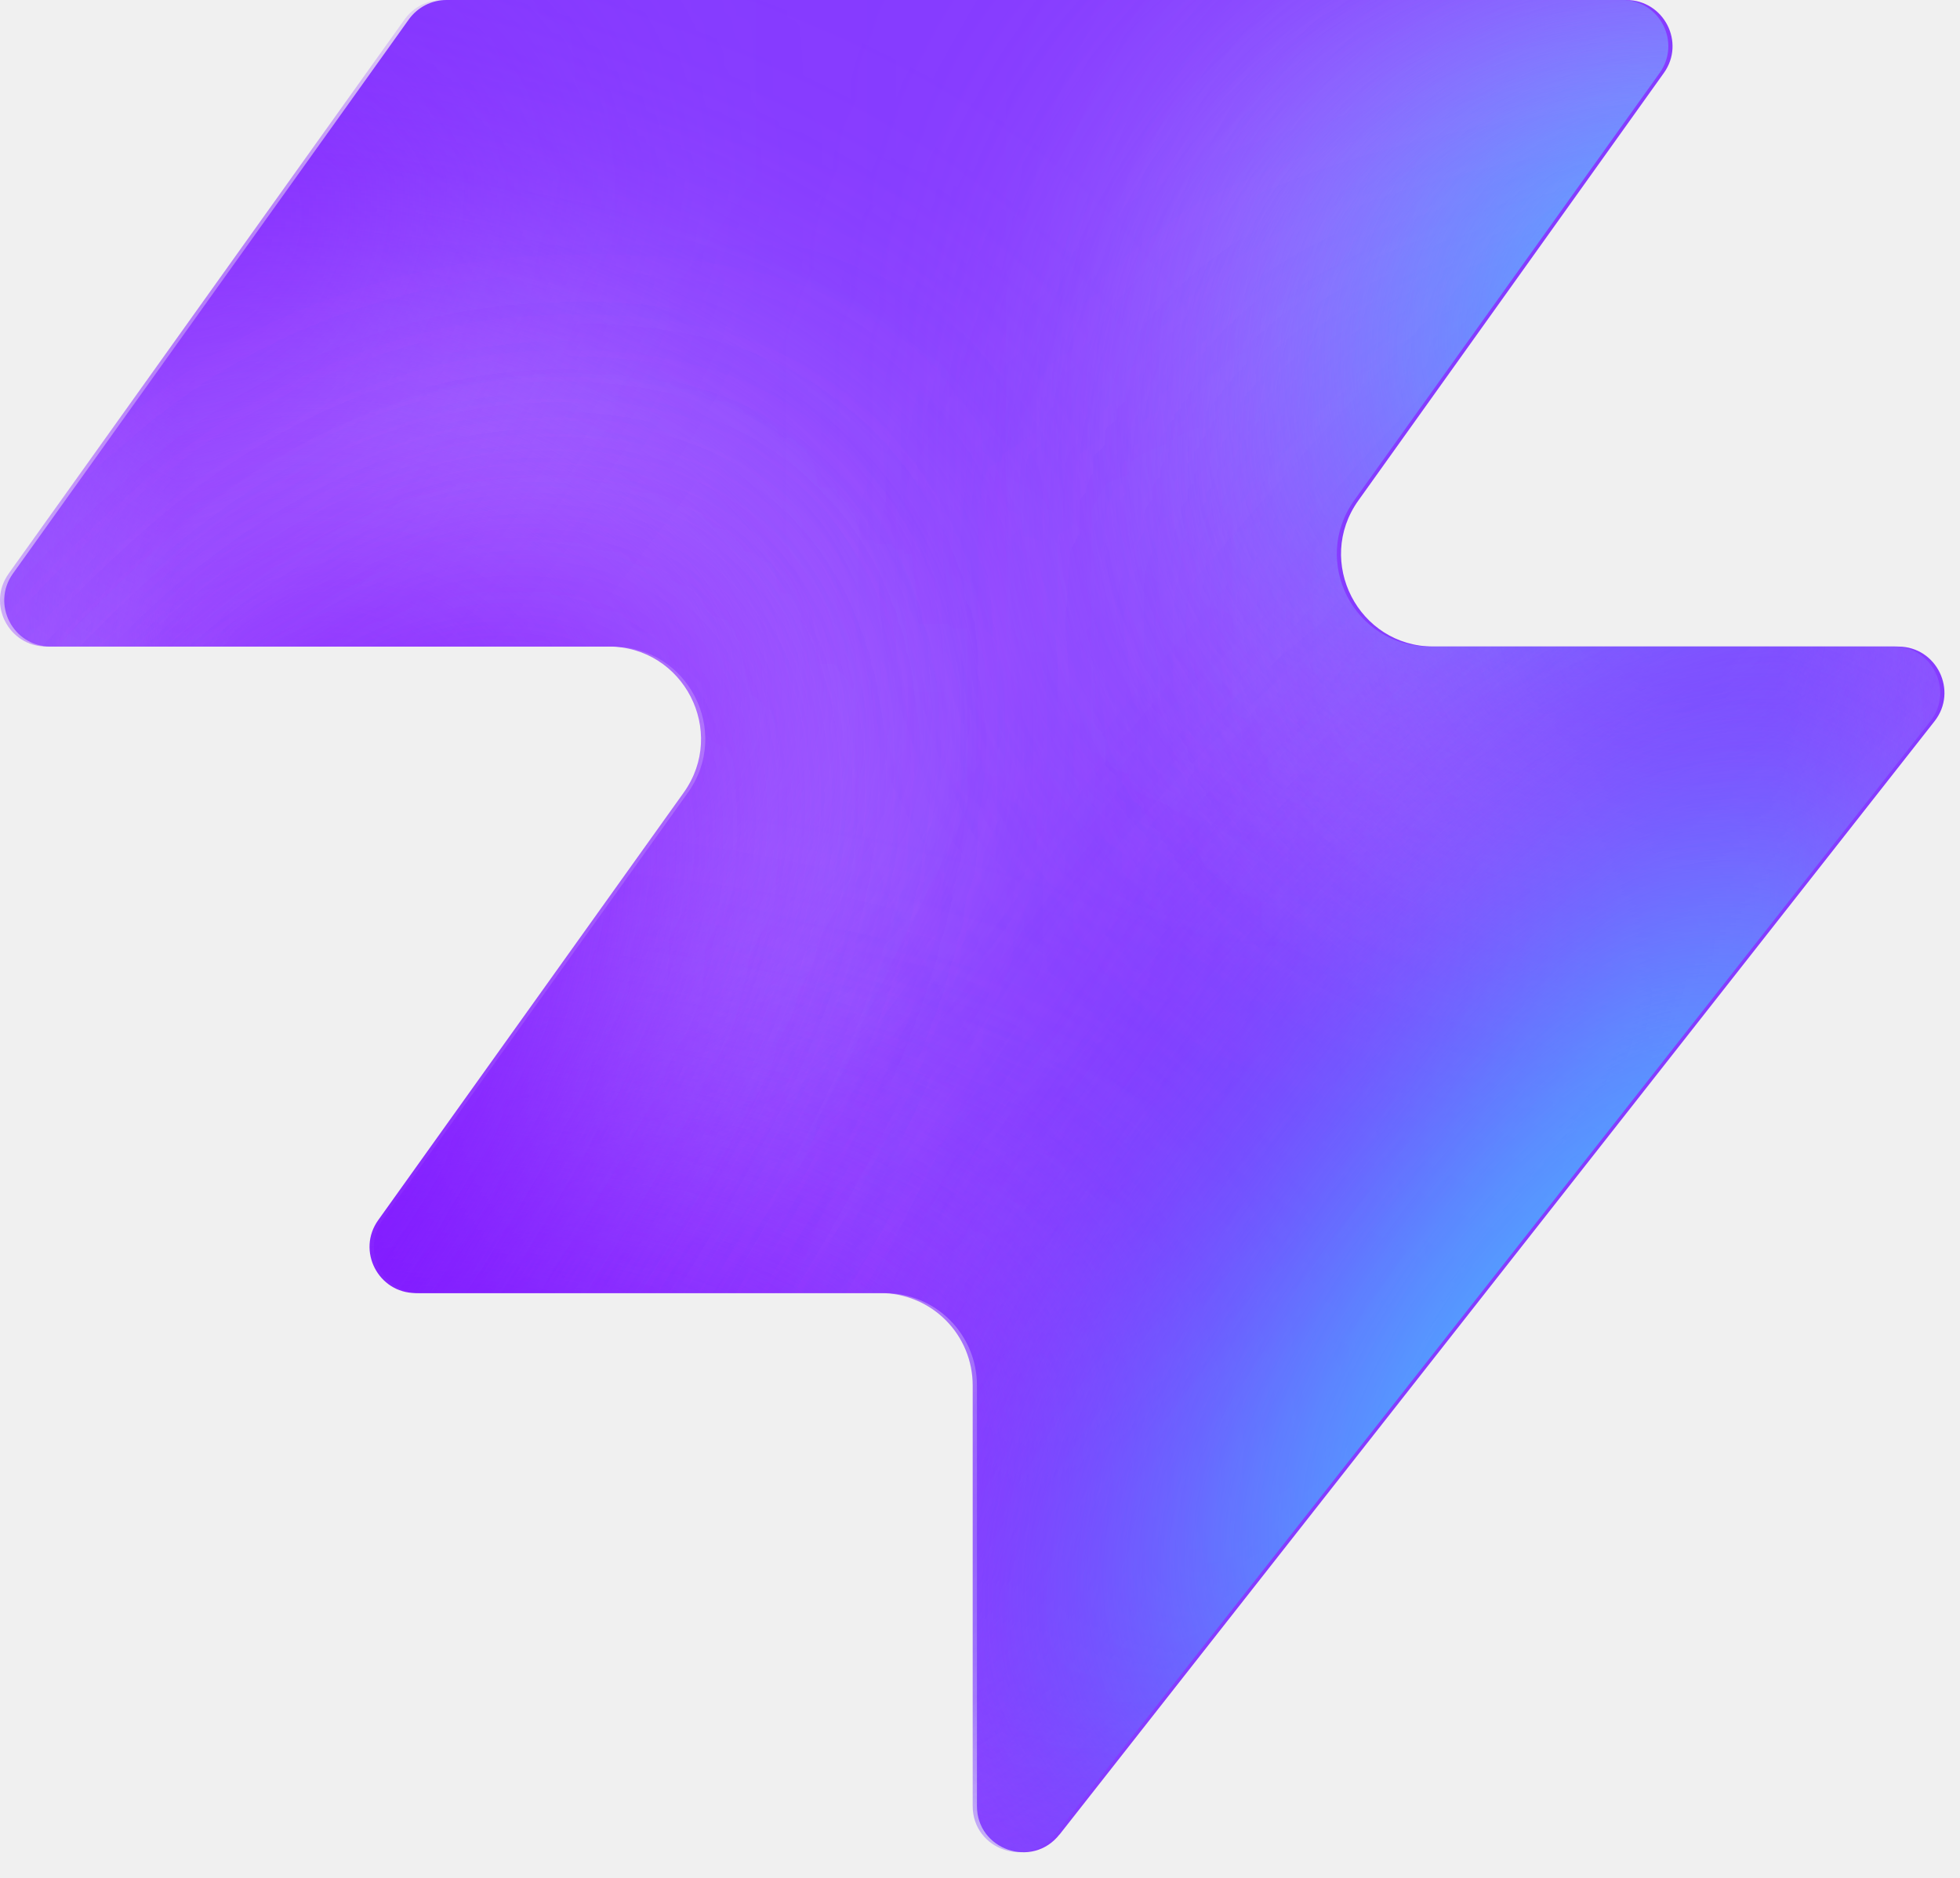
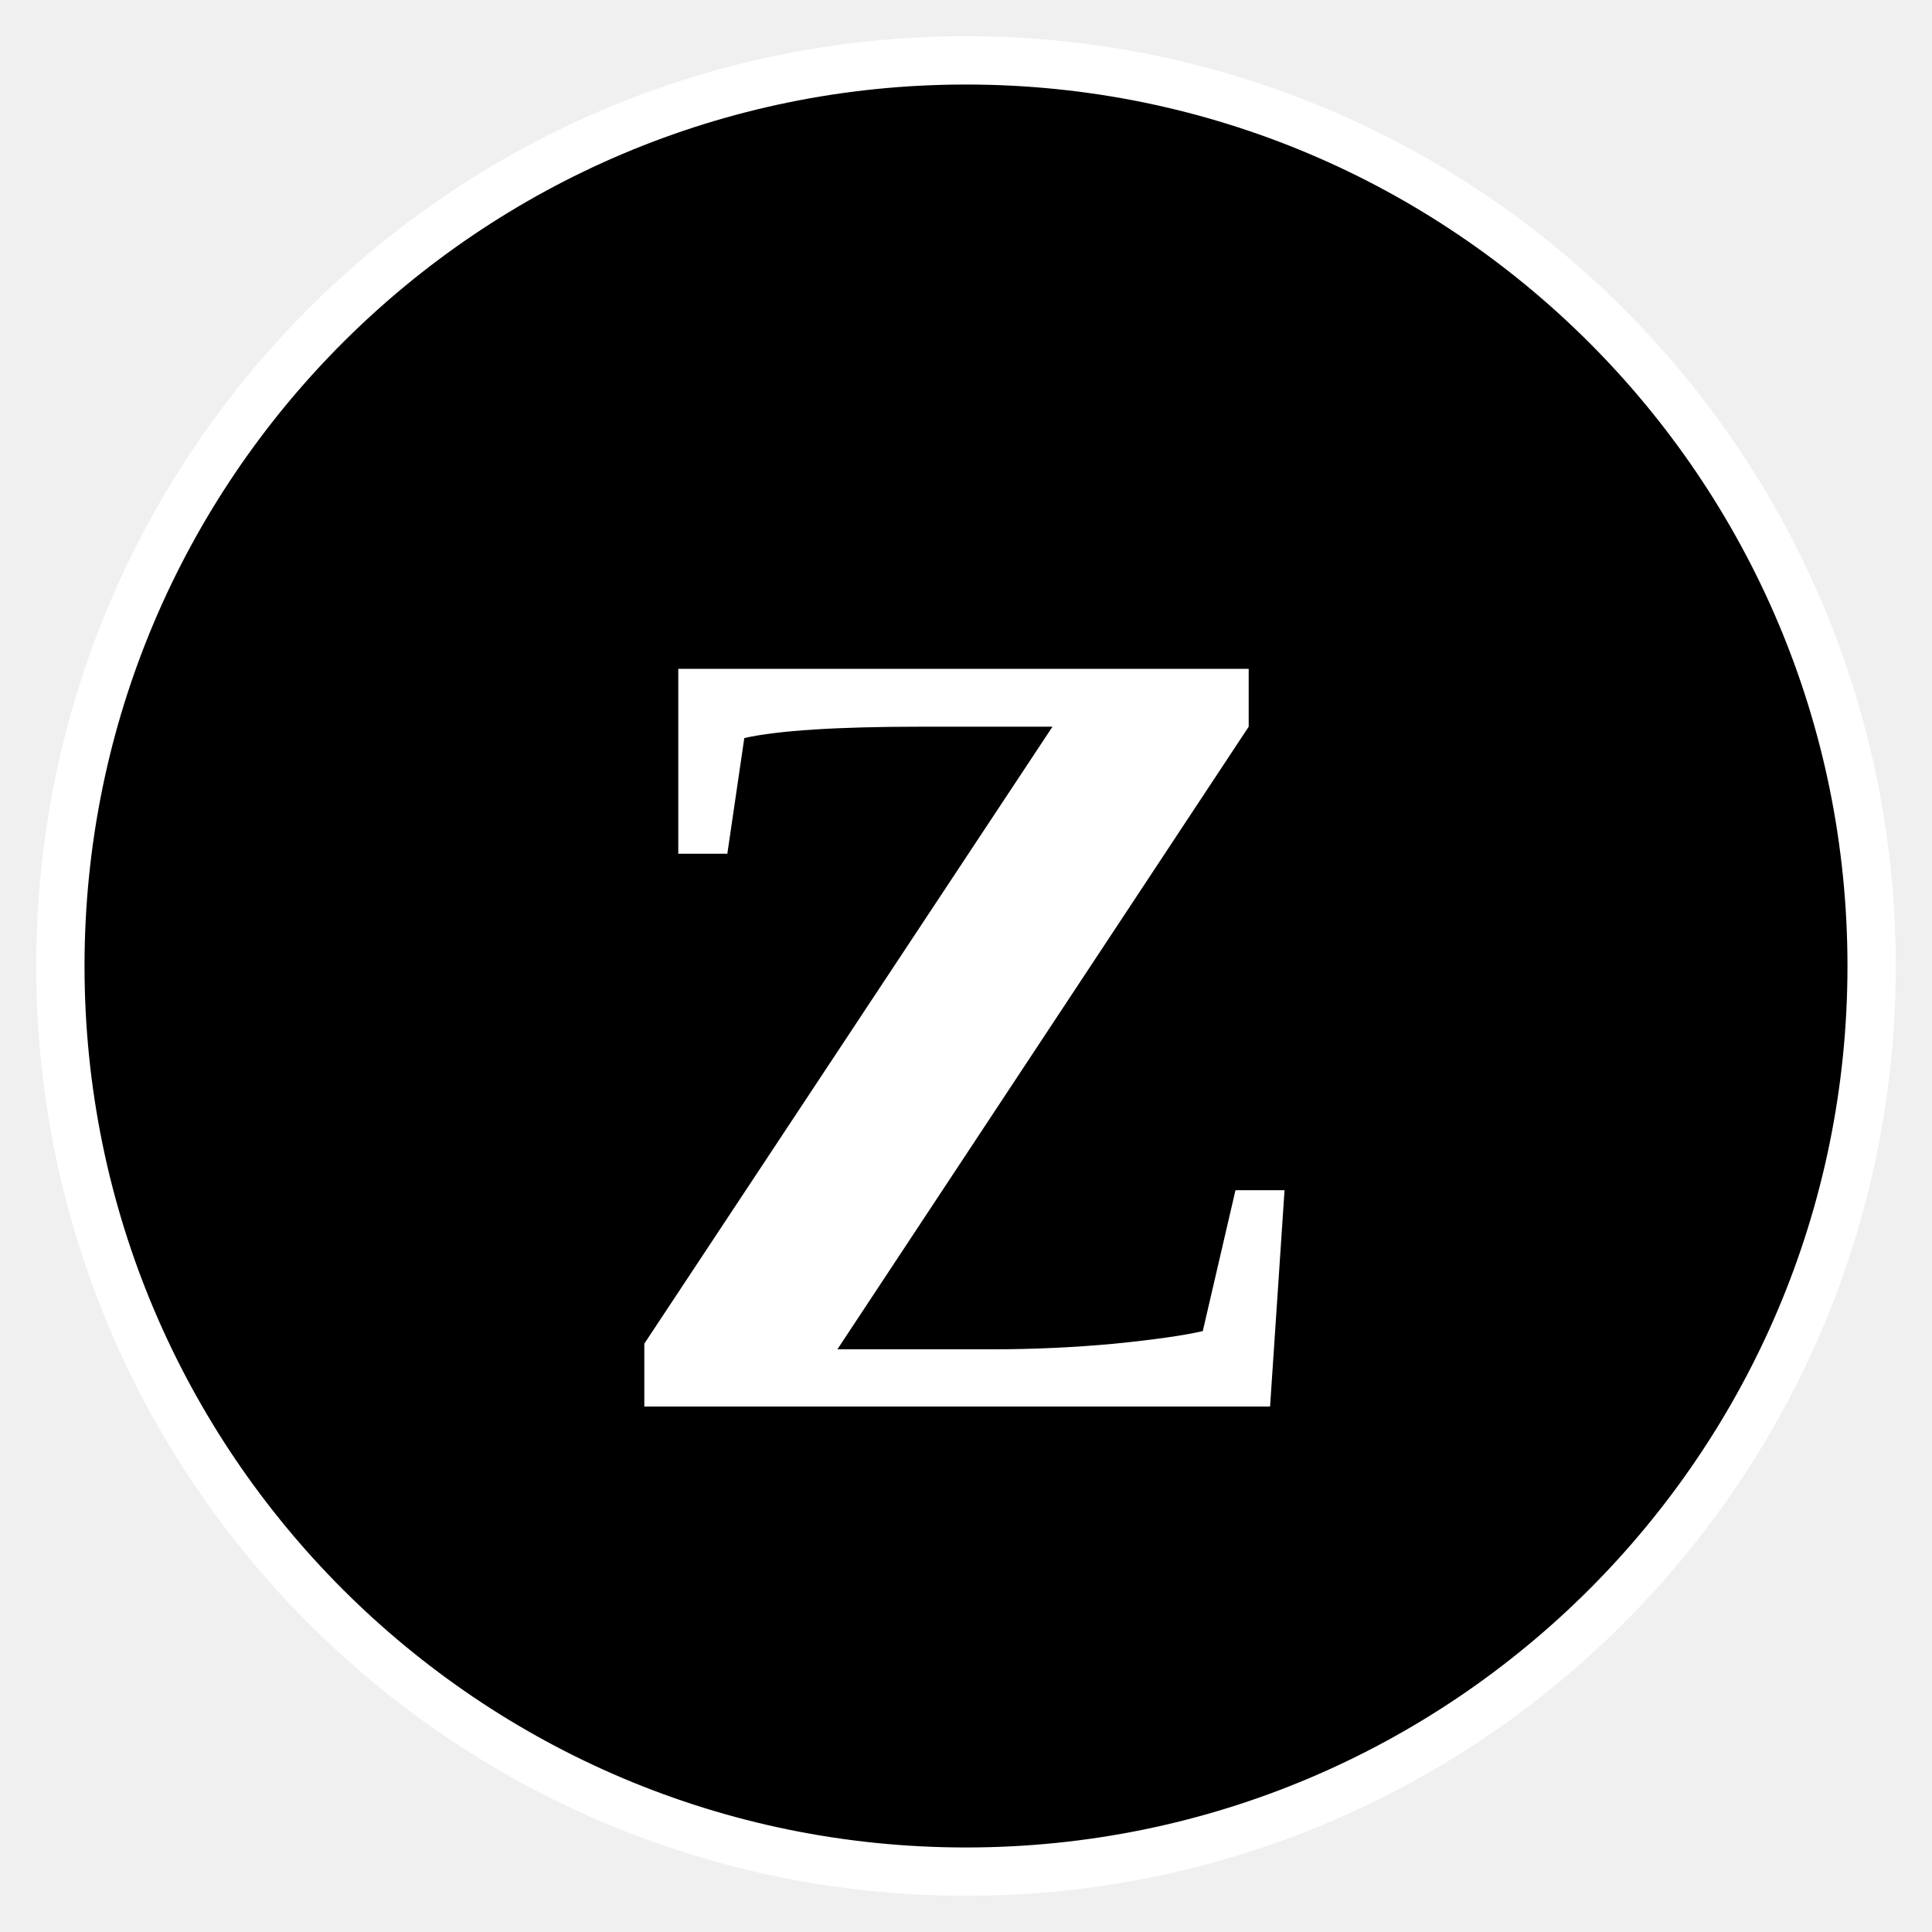
- <svg xmlns="http://www.w3.org/2000/svg" width="48" height="46" fill="none" viewBox="0 0 48 46">
-   <path fill="#863bff" d="M25.946 44.938c-.664.845-2.021.375-2.021-.698V33.937a2.26 2.26 0 0 0-2.262-2.262H10.287c-.92 0-1.456-1.04-.92-1.788l7.48-10.471c1.07-1.497 0-3.578-1.842-3.578H1.237c-.92 0-1.456-1.04-.92-1.788L10.013.474c.214-.297.556-.474.92-.474h28.894c.92 0 1.456 1.04.92 1.788l-7.48 10.471c-1.07 1.498 0 3.579 1.842 3.579h11.377c.943 0 1.473 1.088.89 1.83L25.947 44.94z" style="fill:#863bff;fill:color(display-p3 .525 .23 1);fill-opacity:1" />
-   <mask id="a" width="48" height="46" x="0" y="0" maskUnits="userSpaceOnUse" style="mask-type:alpha">
-     <path fill="#000" d="M25.842 44.938c-.664.844-2.021.375-2.021-.698V33.937a2.26 2.26 0 0 0-2.262-2.262H10.183c-.92 0-1.456-1.04-.92-1.788l7.48-10.471c1.07-1.498 0-3.579-1.842-3.579H1.133c-.92 0-1.456-1.04-.92-1.787L9.91.473c.214-.297.556-.474.92-.474h28.894c.92 0 1.456 1.04.92 1.788l-7.48 10.471c-1.07 1.498 0 3.578 1.842 3.578h11.377c.943 0 1.473 1.088.89 1.832L25.843 44.94z" style="fill:#000;fill-opacity:1" />
-   </mask>
-   <g mask="url(#a)">
-     <g filter="url(#b)">
-       <ellipse cx="5.508" cy="14.704" fill="#ede6ff" rx="5.508" ry="14.704" style="fill:#ede6ff;fill:color(display-p3 .927 .903 1);fill-opacity:1" transform="matrix(.00324 1 1 -.00324 -4.47 31.516)" />
-     </g>
-     <g filter="url(#c)">
-       <ellipse cx="10.399" cy="29.851" fill="#ede6ff" rx="10.399" ry="29.851" style="fill:#ede6ff;fill:color(display-p3 .927 .903 1);fill-opacity:1" transform="matrix(.00324 1 1 -.00324 -39.328 7.883)" />
-     </g>
-     <g filter="url(#d)">
-       <ellipse cx="5.508" cy="30.487" fill="#7e14ff" rx="5.508" ry="30.487" style="fill:#7e14ff;fill:color(display-p3 .492 .077 1);fill-opacity:1" transform="rotate(89.814 -25.913 -14.639)scale(1 -1)" />
-     </g>
-     <g filter="url(#e)">
-       <ellipse cx="5.508" cy="30.599" fill="#7e14ff" rx="5.508" ry="30.599" style="fill:#7e14ff;fill:color(display-p3 .492 .077 1);fill-opacity:1" transform="rotate(89.814 -32.644 -3.334)scale(1 -1)" />
-     </g>
-     <g filter="url(#f)">
-       <ellipse cx="5.508" cy="30.599" fill="#7e14ff" rx="5.508" ry="30.599" style="fill:#7e14ff;fill:color(display-p3 .492 .077 1);fill-opacity:1" transform="matrix(.00324 1 1 -.00324 -34.34 30.47)" />
-     </g>
-     <g filter="url(#g)">
-       <ellipse cx="14.072" cy="22.078" fill="#ede6ff" rx="14.072" ry="22.078" style="fill:#ede6ff;fill:color(display-p3 .927 .903 1);fill-opacity:1" transform="rotate(93.35 24.506 48.493)scale(-1 1)" />
-     </g>
-     <g filter="url(#h)">
-       <ellipse cx="3.47" cy="21.501" fill="#7e14ff" rx="3.47" ry="21.501" style="fill:#7e14ff;fill:color(display-p3 .492 .077 1);fill-opacity:1" transform="rotate(89.009 28.708 47.59)scale(-1 1)" />
-     </g>
-     <g filter="url(#i)">
-       <ellipse cx="3.47" cy="21.501" fill="#7e14ff" rx="3.47" ry="21.501" style="fill:#7e14ff;fill:color(display-p3 .492 .077 1);fill-opacity:1" transform="rotate(89.009 28.708 47.59)scale(-1 1)" />
-     </g>
-     <g filter="url(#j)">
-       <ellipse cx=".387" cy="8.972" fill="#7e14ff" rx="4.407" ry="29.108" style="fill:#7e14ff;fill:color(display-p3 .492 .077 1);fill-opacity:1" transform="rotate(39.51 .387 8.972)" />
-     </g>
-     <g filter="url(#k)">
-       <ellipse cx="47.523" cy="-6.092" fill="#7e14ff" rx="4.407" ry="29.108" style="fill:#7e14ff;fill:color(display-p3 .492 .077 1);fill-opacity:1" transform="rotate(37.892 47.523 -6.092)" />
-     </g>
-     <g filter="url(#l)">
-       <ellipse cx="41.412" cy="6.333" fill="#47bfff" rx="5.971" ry="9.665" style="fill:#47bfff;fill:color(display-p3 .28 .748 1);fill-opacity:1" transform="rotate(37.892 41.412 6.333)" />
-     </g>
-     <g filter="url(#m)">
-       <ellipse cx="-1.879" cy="38.332" fill="#7e14ff" rx="4.407" ry="29.108" style="fill:#7e14ff;fill:color(display-p3 .492 .077 1);fill-opacity:1" transform="rotate(37.892 -1.88 38.332)" />
-     </g>
-     <g filter="url(#n)">
-       <ellipse cx="-1.879" cy="38.332" fill="#7e14ff" rx="4.407" ry="29.108" style="fill:#7e14ff;fill:color(display-p3 .492 .077 1);fill-opacity:1" transform="rotate(37.892 -1.88 38.332)" />
-     </g>
-     <g filter="url(#o)">
-       <ellipse cx="35.651" cy="29.907" fill="#7e14ff" rx="4.407" ry="29.108" style="fill:#7e14ff;fill:color(display-p3 .492 .077 1);fill-opacity:1" transform="rotate(37.892 35.651 29.907)" />
-     </g>
-     <g filter="url(#p)">
-       <ellipse cx="38.418" cy="32.4" fill="#47bfff" rx="5.971" ry="15.297" style="fill:#47bfff;fill:color(display-p3 .28 .748 1);fill-opacity:1" transform="rotate(37.892 38.418 32.4)" />
-     </g>
-   </g>
-   <defs>
-     <filter id="b" width="60.045" height="41.654" x="-19.77" y="16.149" color-interpolation-filters="sRGB" filterUnits="userSpaceOnUse">
-       <feFlood flood-opacity="0" result="BackgroundImageFix" />
-       <feBlend in="SourceGraphic" in2="BackgroundImageFix" result="shape" />
-       <feGaussianBlur result="effect1_foregroundBlur_2002_17158" stdDeviation="7.659" />
-     </filter>
-     <filter id="c" width="90.34" height="51.437" x="-54.613" y="-7.533" color-interpolation-filters="sRGB" filterUnits="userSpaceOnUse">
-       <feFlood flood-opacity="0" result="BackgroundImageFix" />
-       <feBlend in="SourceGraphic" in2="BackgroundImageFix" result="shape" />
-       <feGaussianBlur result="effect1_foregroundBlur_2002_17158" stdDeviation="7.659" />
-     </filter>
-     <filter id="d" width="79.355" height="29.4" x="-49.64" y="2.03" color-interpolation-filters="sRGB" filterUnits="userSpaceOnUse">
-       <feFlood flood-opacity="0" result="BackgroundImageFix" />
-       <feBlend in="SourceGraphic" in2="BackgroundImageFix" result="shape" />
-       <feGaussianBlur result="effect1_foregroundBlur_2002_17158" stdDeviation="4.596" />
-     </filter>
-     <filter id="e" width="79.579" height="29.4" x="-45.045" y="20.029" color-interpolation-filters="sRGB" filterUnits="userSpaceOnUse">
-       <feFlood flood-opacity="0" result="BackgroundImageFix" />
-       <feBlend in="SourceGraphic" in2="BackgroundImageFix" result="shape" />
-       <feGaussianBlur result="effect1_foregroundBlur_2002_17158" stdDeviation="4.596" />
-     </filter>
-     <filter id="f" width="79.579" height="29.4" x="-43.513" y="21.178" color-interpolation-filters="sRGB" filterUnits="userSpaceOnUse">
-       <feFlood flood-opacity="0" result="BackgroundImageFix" />
-       <feBlend in="SourceGraphic" in2="BackgroundImageFix" result="shape" />
-       <feGaussianBlur result="effect1_foregroundBlur_2002_17158" stdDeviation="4.596" />
-     </filter>
-     <filter id="g" width="74.749" height="58.852" x="15.756" y="-17.901" color-interpolation-filters="sRGB" filterUnits="userSpaceOnUse">
-       <feFlood flood-opacity="0" result="BackgroundImageFix" />
-       <feBlend in="SourceGraphic" in2="BackgroundImageFix" result="shape" />
-       <feGaussianBlur result="effect1_foregroundBlur_2002_17158" stdDeviation="7.659" />
-     </filter>
-     <filter id="h" width="61.377" height="25.362" x="23.548" y="2.284" color-interpolation-filters="sRGB" filterUnits="userSpaceOnUse">
-       <feFlood flood-opacity="0" result="BackgroundImageFix" />
-       <feBlend in="SourceGraphic" in2="BackgroundImageFix" result="shape" />
-       <feGaussianBlur result="effect1_foregroundBlur_2002_17158" stdDeviation="4.596" />
-     </filter>
-     <filter id="i" width="61.377" height="25.362" x="23.548" y="2.284" color-interpolation-filters="sRGB" filterUnits="userSpaceOnUse">
-       <feFlood flood-opacity="0" result="BackgroundImageFix" />
-       <feBlend in="SourceGraphic" in2="BackgroundImageFix" result="shape" />
-       <feGaussianBlur result="effect1_foregroundBlur_2002_17158" stdDeviation="4.596" />
-     </filter>
-     <filter id="j" width="56.045" height="63.649" x="-27.636" y="-22.853" color-interpolation-filters="sRGB" filterUnits="userSpaceOnUse">
-       <feFlood flood-opacity="0" result="BackgroundImageFix" />
-       <feBlend in="SourceGraphic" in2="BackgroundImageFix" result="shape" />
-       <feGaussianBlur result="effect1_foregroundBlur_2002_17158" stdDeviation="4.596" />
-     </filter>
-     <filter id="k" width="54.814" height="64.646" x="20.116" y="-38.415" color-interpolation-filters="sRGB" filterUnits="userSpaceOnUse">
-       <feFlood flood-opacity="0" result="BackgroundImageFix" />
-       <feBlend in="SourceGraphic" in2="BackgroundImageFix" result="shape" />
-       <feGaussianBlur result="effect1_foregroundBlur_2002_17158" stdDeviation="4.596" />
-     </filter>
-     <filter id="l" width="33.541" height="35.313" x="24.641" y="-11.323" color-interpolation-filters="sRGB" filterUnits="userSpaceOnUse">
-       <feFlood flood-opacity="0" result="BackgroundImageFix" />
-       <feBlend in="SourceGraphic" in2="BackgroundImageFix" result="shape" />
-       <feGaussianBlur result="effect1_foregroundBlur_2002_17158" stdDeviation="4.596" />
-     </filter>
-     <filter id="m" width="54.814" height="64.646" x="-29.286" y="6.009" color-interpolation-filters="sRGB" filterUnits="userSpaceOnUse">
-       <feFlood flood-opacity="0" result="BackgroundImageFix" />
-       <feBlend in="SourceGraphic" in2="BackgroundImageFix" result="shape" />
-       <feGaussianBlur result="effect1_foregroundBlur_2002_17158" stdDeviation="4.596" />
-     </filter>
-     <filter id="n" width="54.814" height="64.646" x="-29.286" y="6.009" color-interpolation-filters="sRGB" filterUnits="userSpaceOnUse">
-       <feFlood flood-opacity="0" result="BackgroundImageFix" />
-       <feBlend in="SourceGraphic" in2="BackgroundImageFix" result="shape" />
-       <feGaussianBlur result="effect1_foregroundBlur_2002_17158" stdDeviation="4.596" />
-     </filter>
-     <filter id="o" width="54.814" height="64.646" x="8.244" y="-2.416" color-interpolation-filters="sRGB" filterUnits="userSpaceOnUse">
-       <feFlood flood-opacity="0" result="BackgroundImageFix" />
-       <feBlend in="SourceGraphic" in2="BackgroundImageFix" result="shape" />
-       <feGaussianBlur result="effect1_foregroundBlur_2002_17158" stdDeviation="4.596" />
-     </filter>
-     <filter id="p" width="39.409" height="43.623" x="18.713" y="10.588" color-interpolation-filters="sRGB" filterUnits="userSpaceOnUse">
-       <feFlood flood-opacity="0" result="BackgroundImageFix" />
-       <feBlend in="SourceGraphic" in2="BackgroundImageFix" result="shape" />
-       <feGaussianBlur result="effect1_foregroundBlur_2002_17158" stdDeviation="4.596" />
-     </filter>
-   </defs>
+ <svg xmlns="http://www.w3.org/2000/svg" viewBox="0 0 48 48" width="100%" height="100%">
+   <circle cx="24" cy="24" r="22.5" fill="#000000" stroke="#ffffff" stroke-width="1.2" />
+   <text x="24" y="25.5" font-family="Georgia, 'Times New Roman', serif" font-size="28" fill="#ffffff" font-weight="bold" text-anchor="middle" dominant-baseline="central">Z</text>
</svg>
